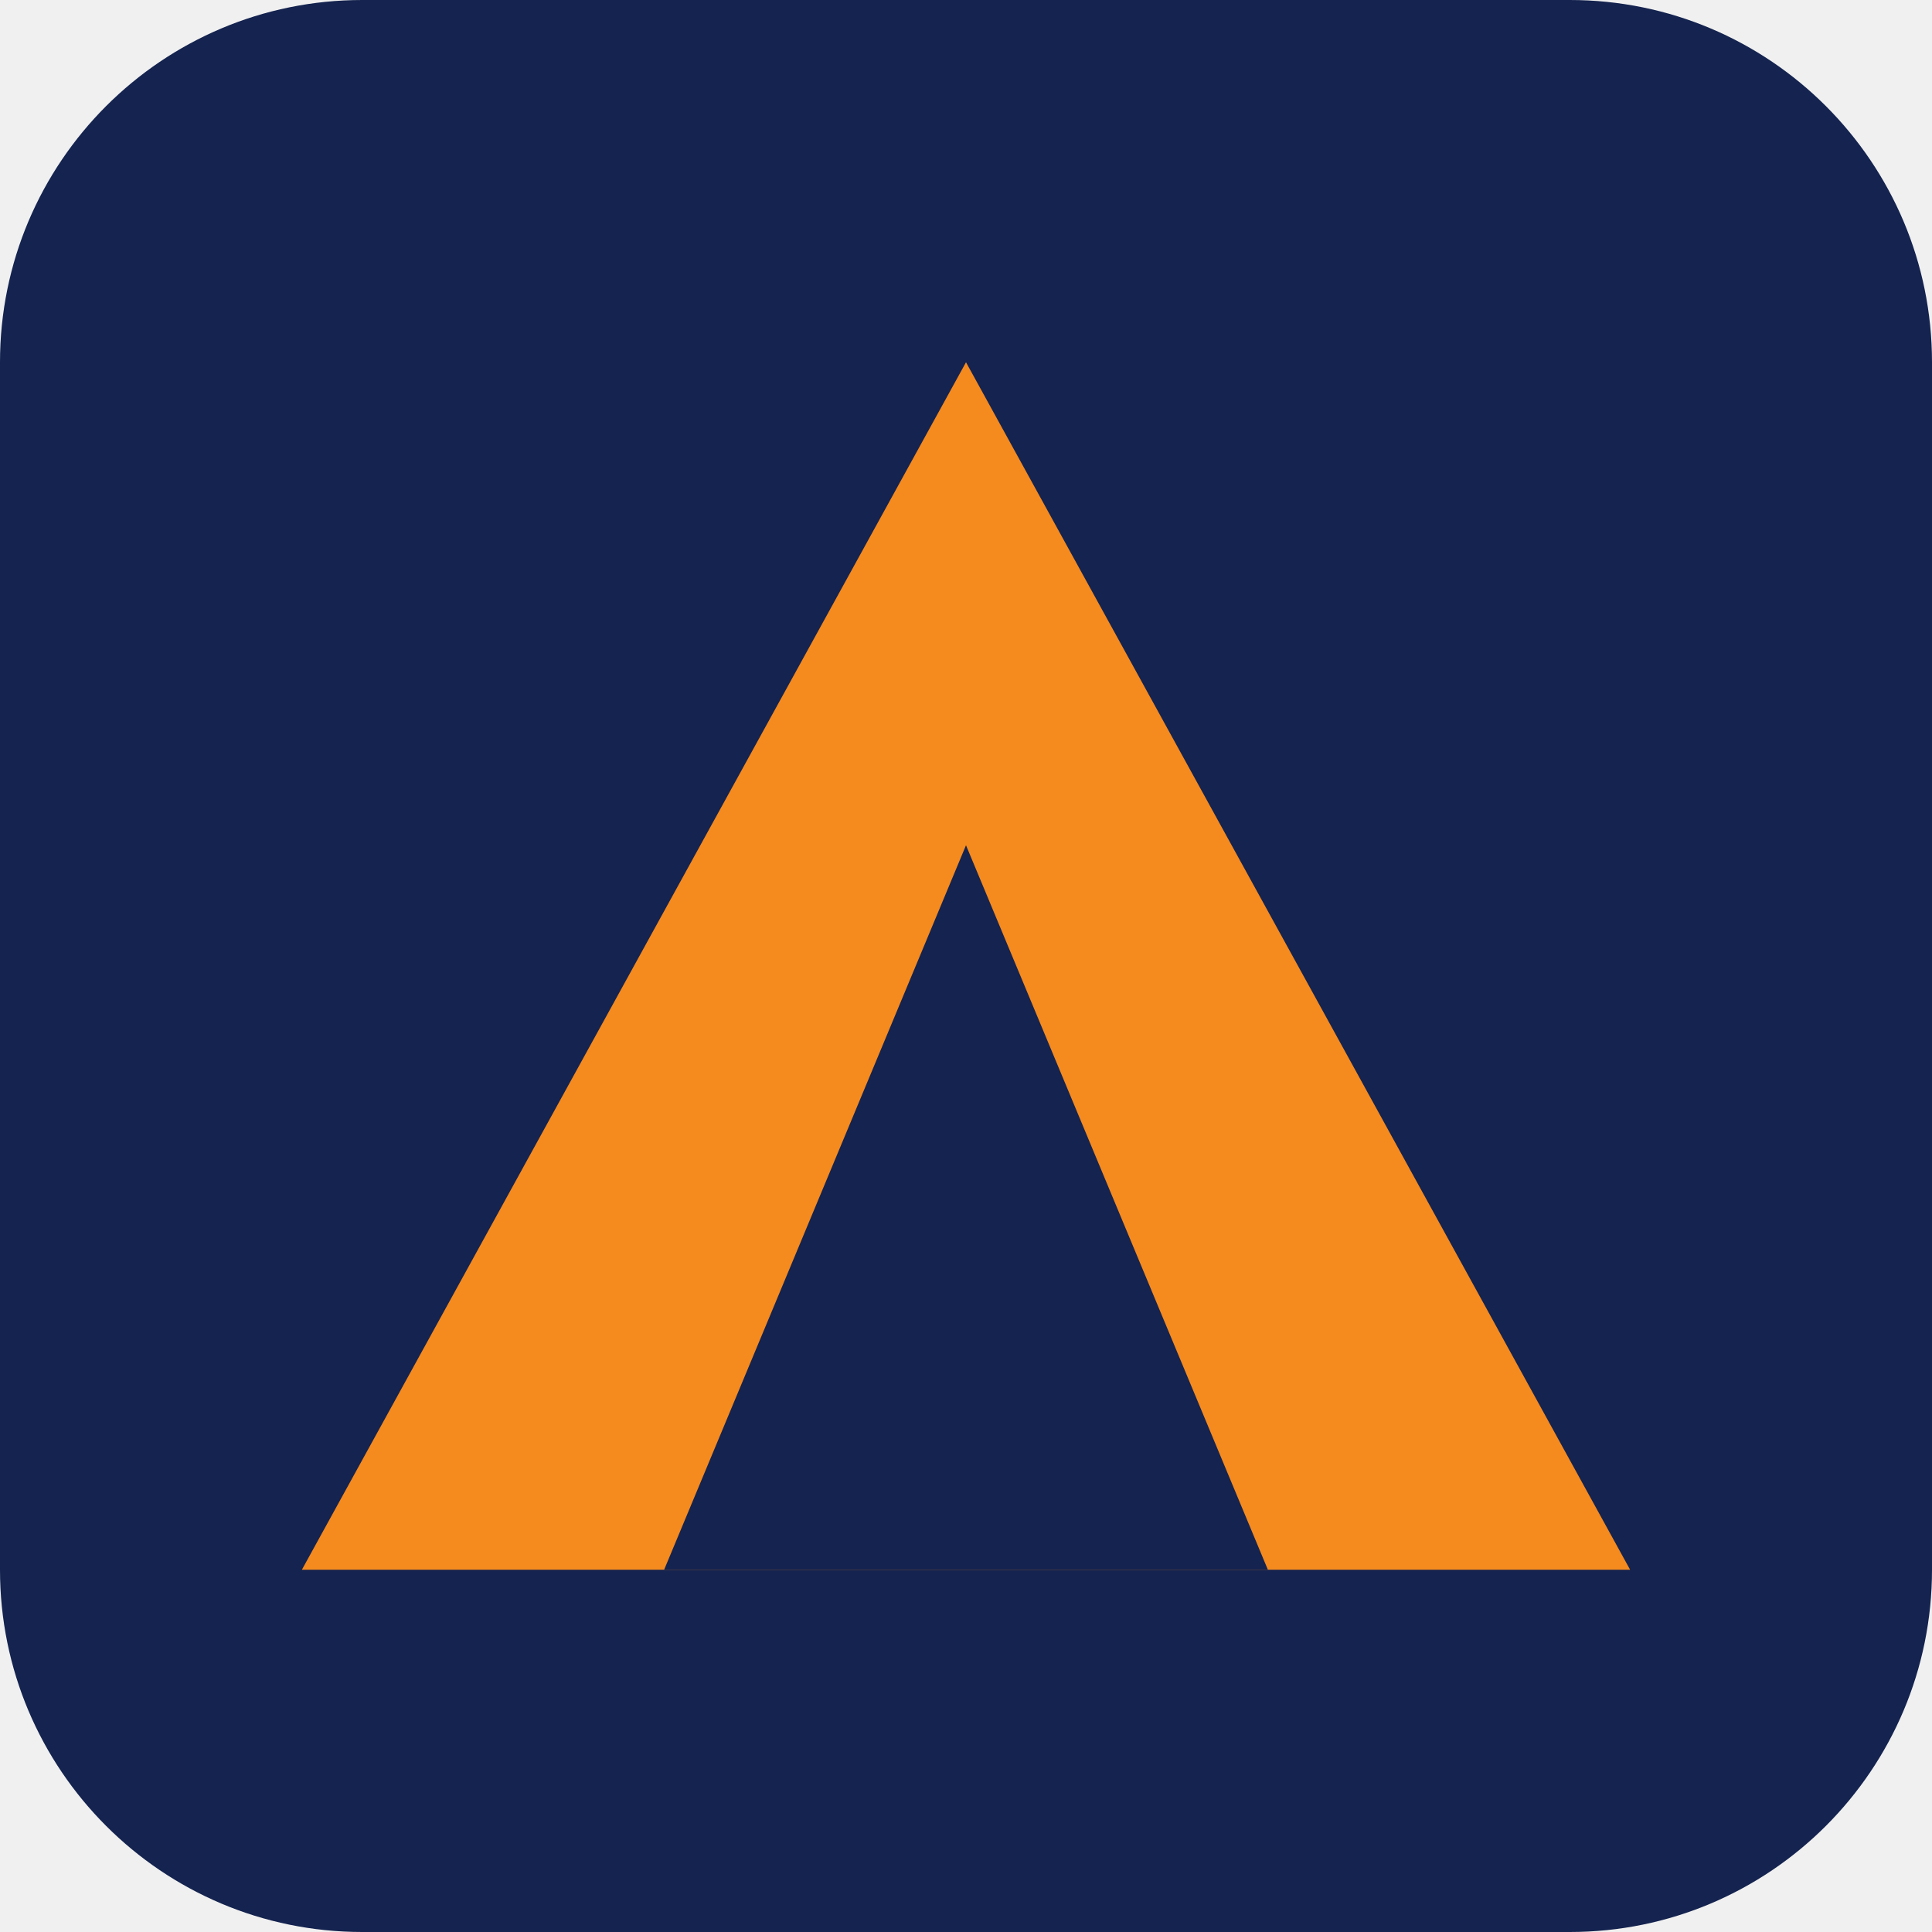
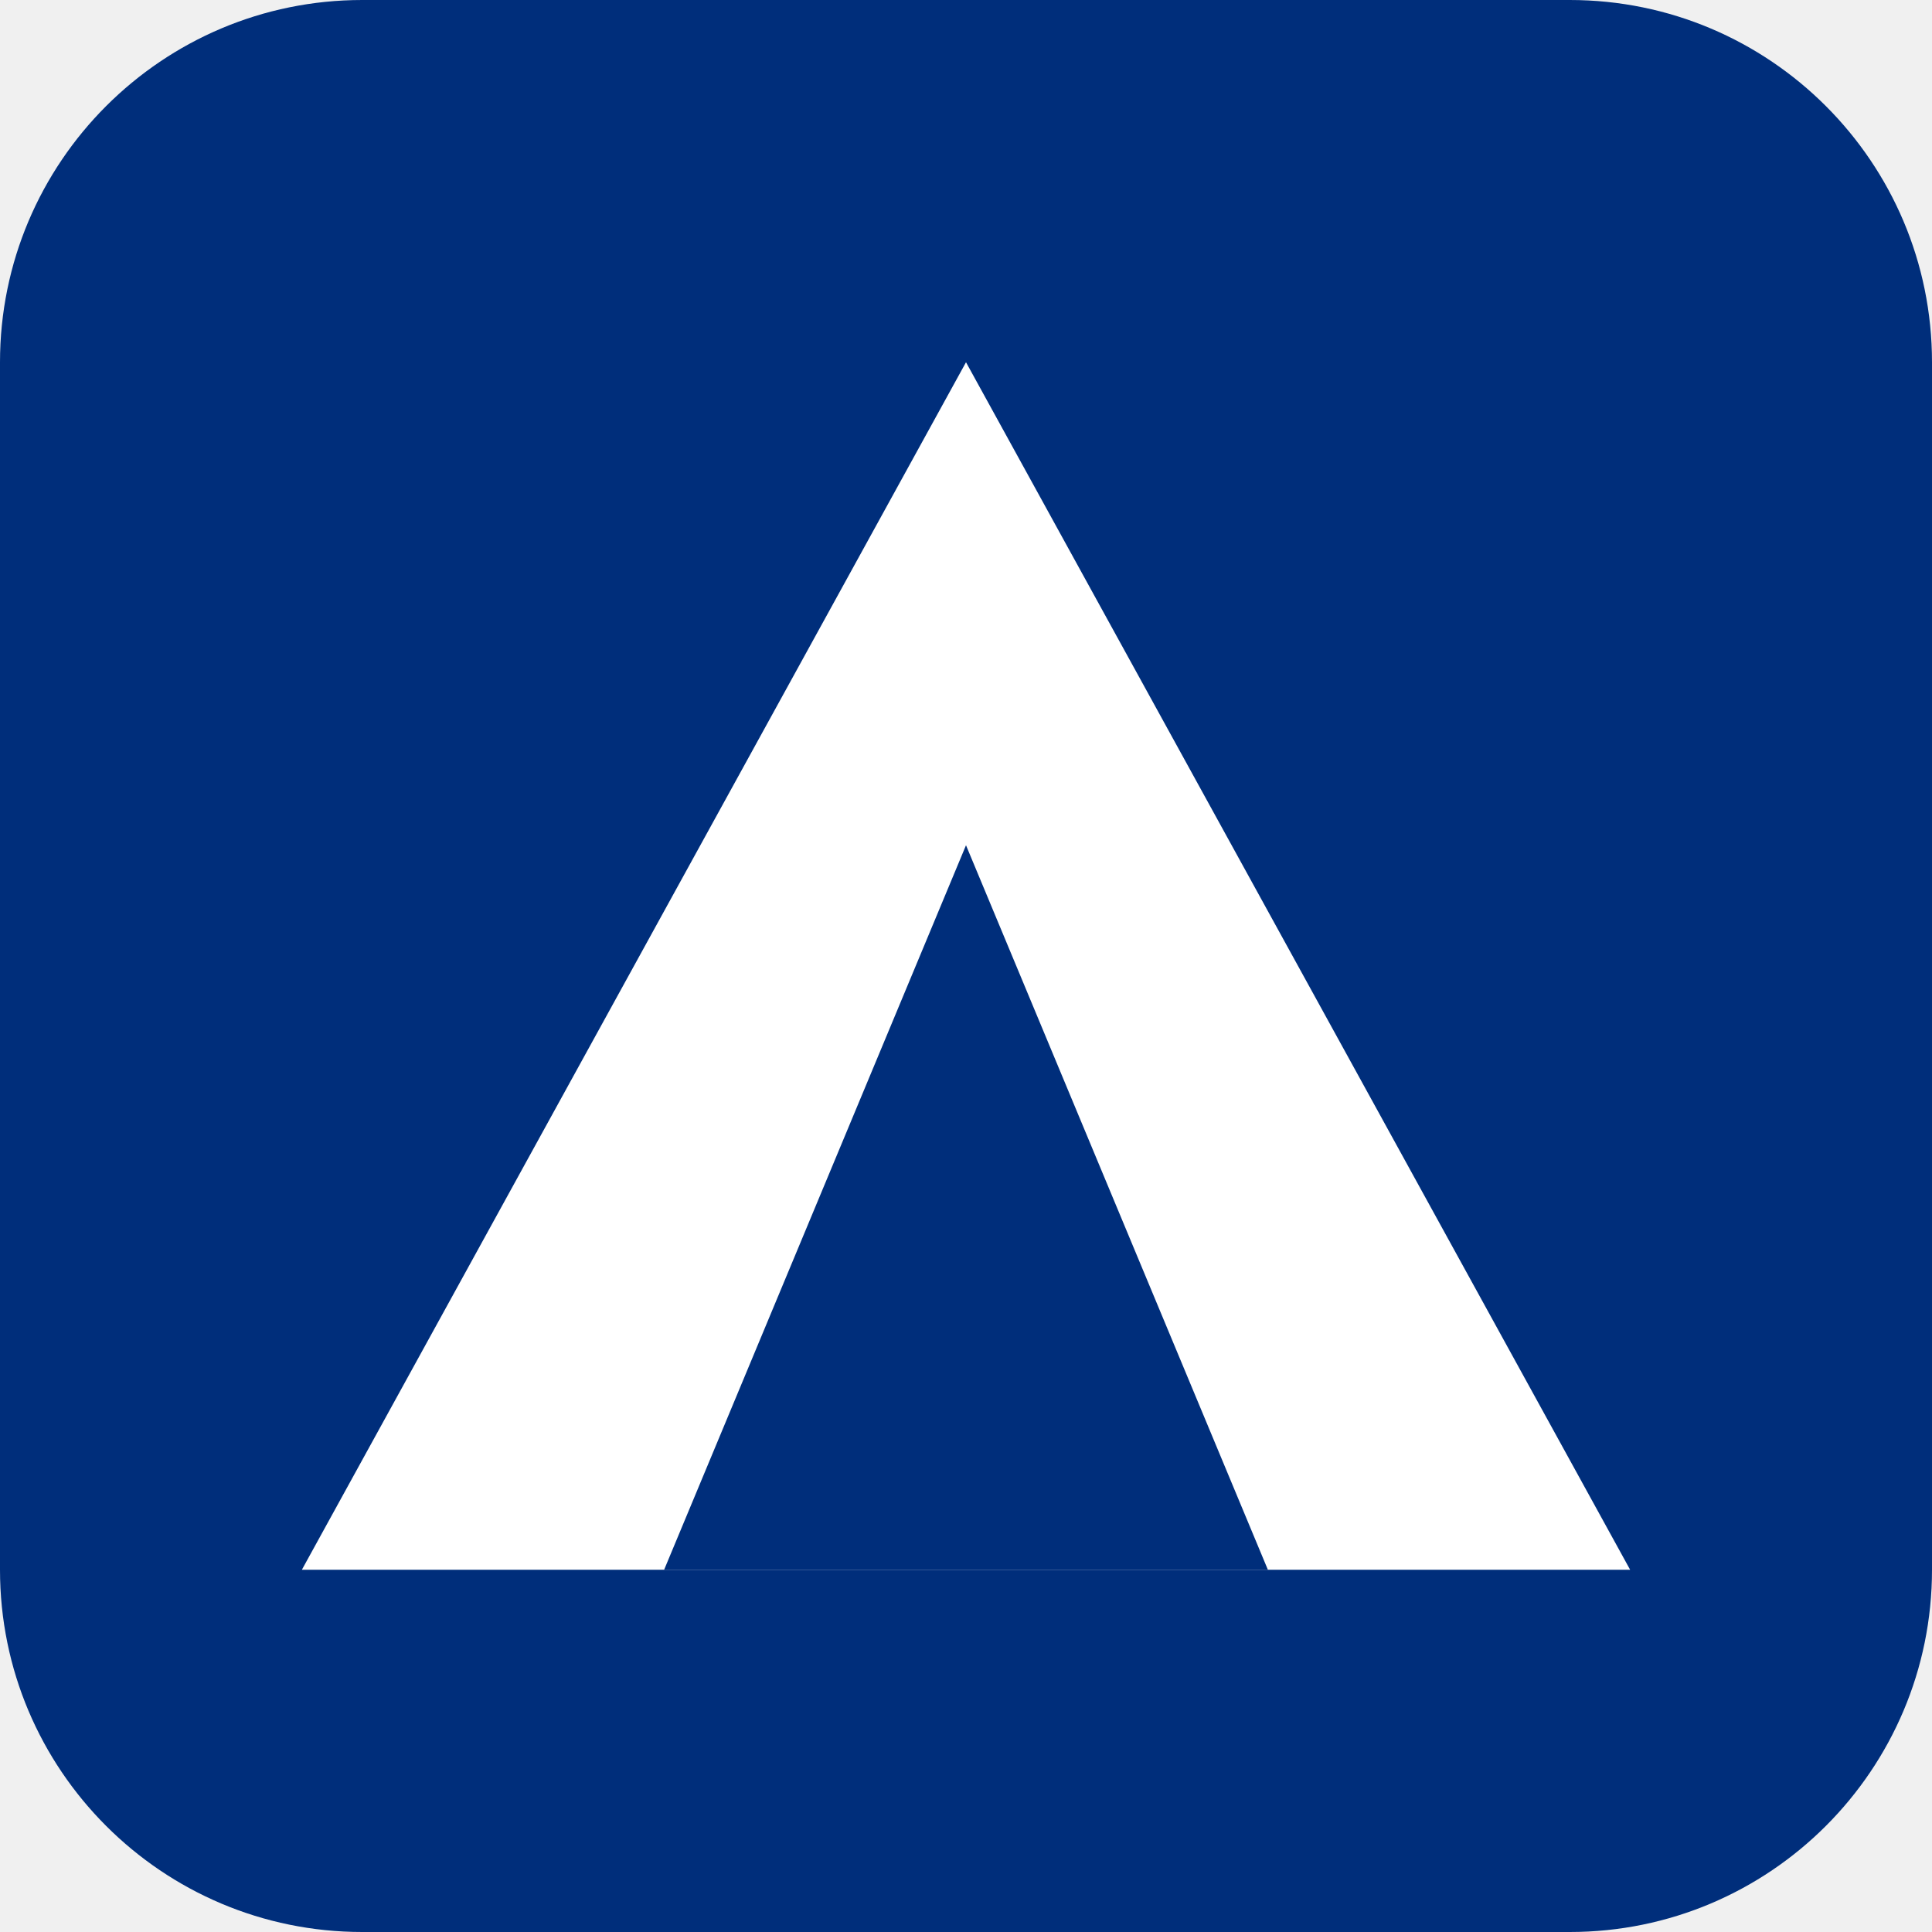
<svg xmlns="http://www.w3.org/2000/svg" viewBox="0 0 32 32">
-   <rect width="32" height="32" rx="6" fill="#14234f" />
-   <path d="M16 6 5 26h22z" fill="#f58a1f" />
-   <path d="M16 14 11 26h10z" fill="#14234f" />
+   <rect width="32" height="32" rx="6" fill="#002e7b" />
+   <path d="M16 6 5 26h22z" fill="#fff" />
+   <path d="M16 14 11 26h10z" fill="#002e7b" />
</svg>
